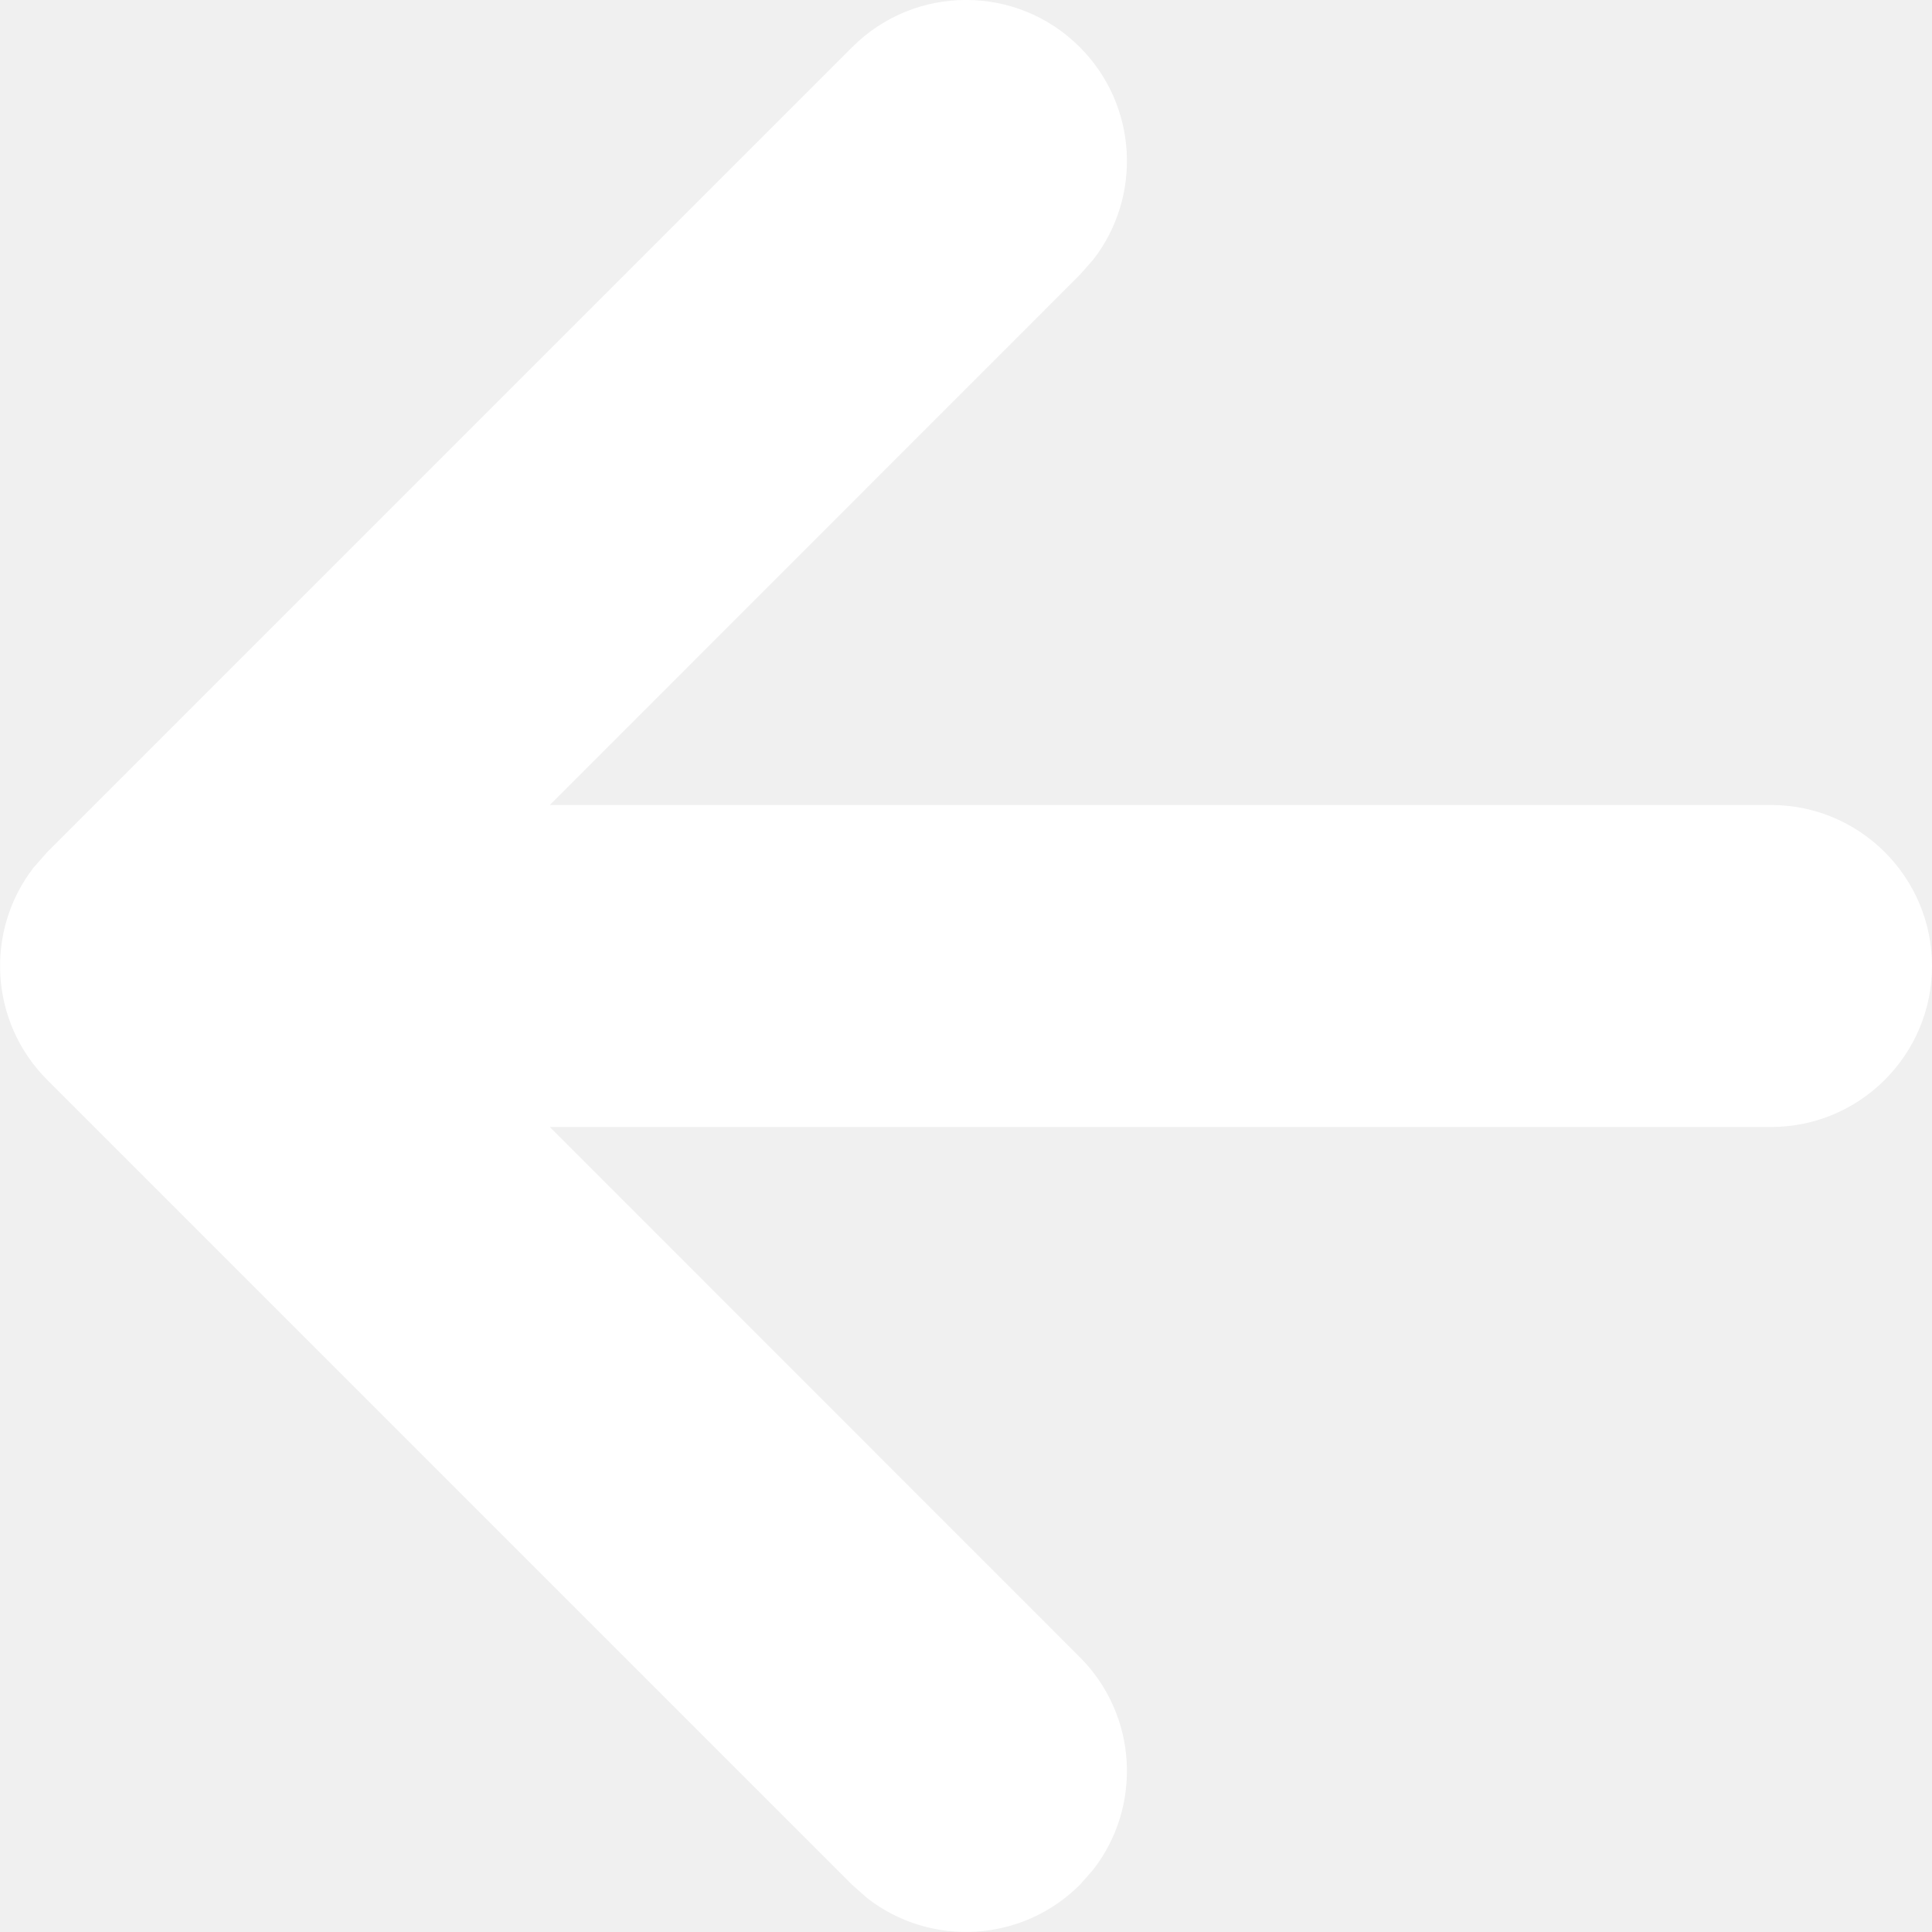
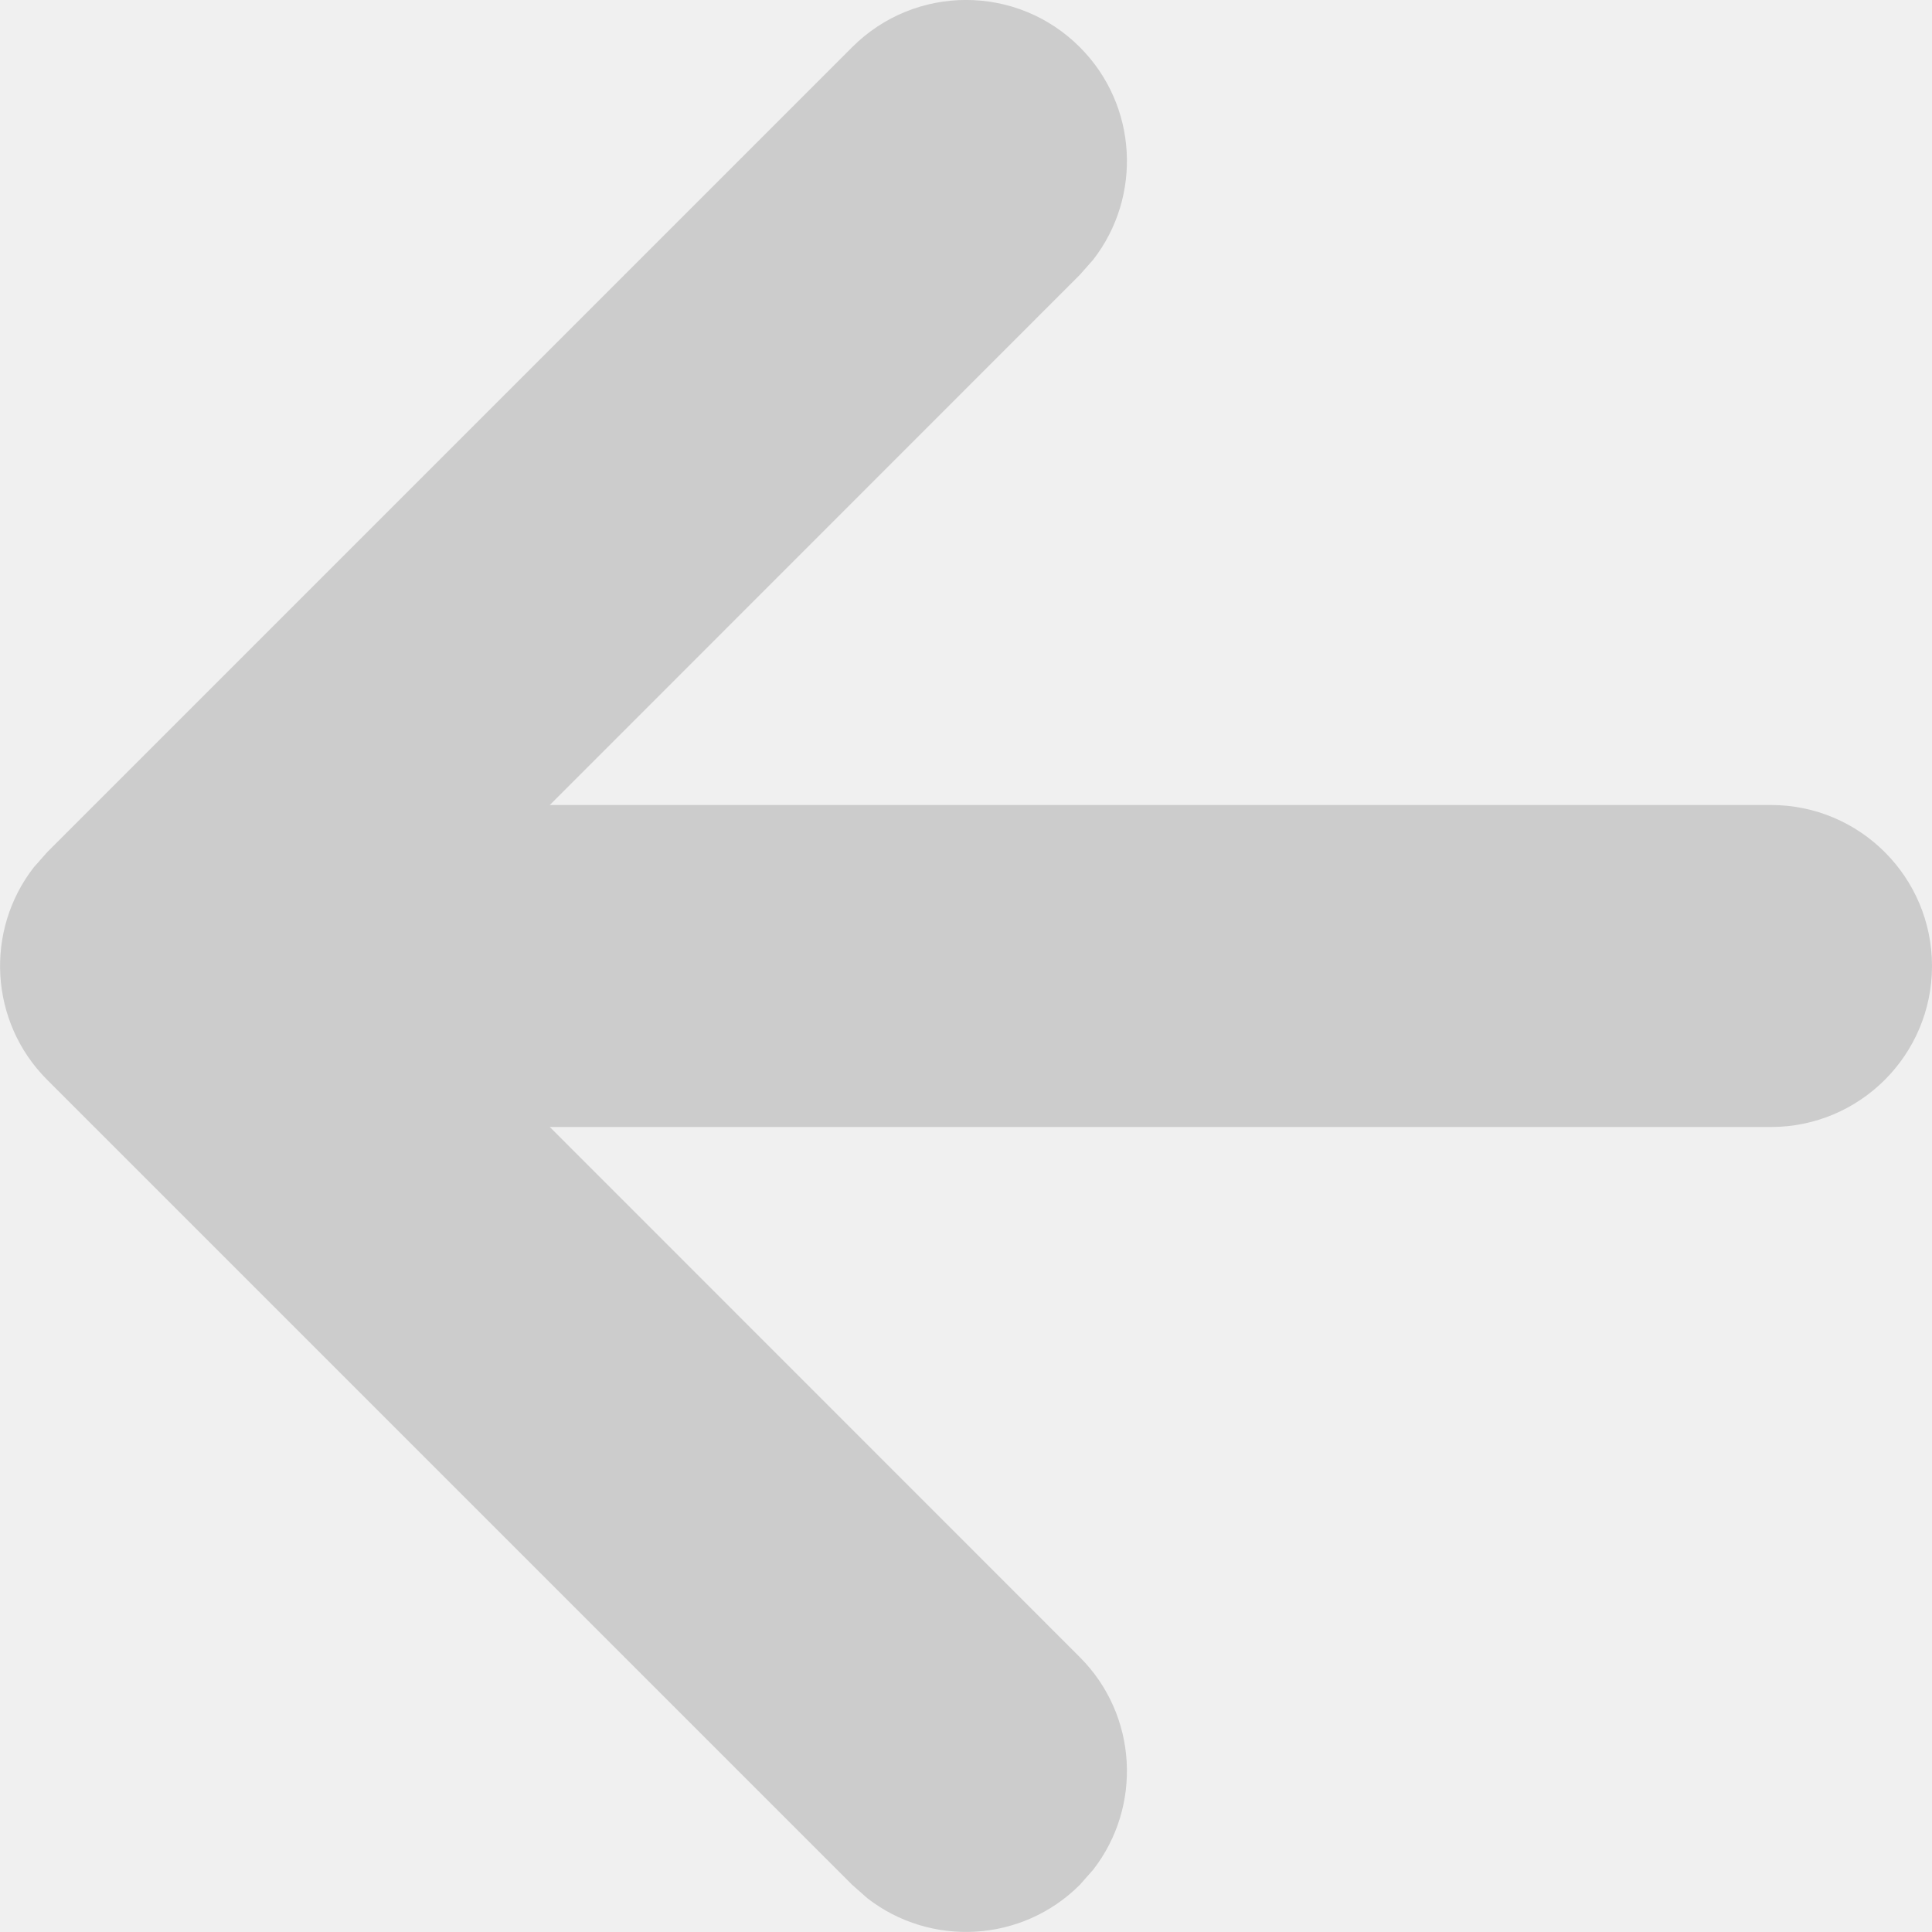
<svg xmlns="http://www.w3.org/2000/svg" height="12" viewBox="0 0 12 12" width="12">
-   <path d="m12.707 6.293c.36.36.388.928.083 1.32l-.083.094-3.292 3.293h7.585c.552 0 1 .448 1 1s-.448 1-1 1h-7.585l3.292 3.293c.36.36.388.928.083 1.32l-.083.094c-.36.36-.928.388-1.32.083l-.094-.083-5-5c-.36-.36-.388-.928-.083-1.32l.083-.094 5-5c.391-.391 1.024-.391 1.414 0z" fill="#FFF" transform="translate(-6 -6)" />
+   <path d="m12.707 6.293c.36.36.388.928.083 1.32l-.083.094-3.292 3.293h7.585c.552 0 1 .448 1 1s-.448 1-1 1h-7.585l3.292 3.293c.36.36.388.928.083 1.32l-.083.094c-.36.36-.928.388-1.32.083l-.094-.083-5-5c-.36-.36-.388-.928-.083-1.32l.083-.094 5-5c.391-.391 1.024-.391 1.414 0z" fill="#CCC" transform="translate(-6 -6)" />
</svg>
